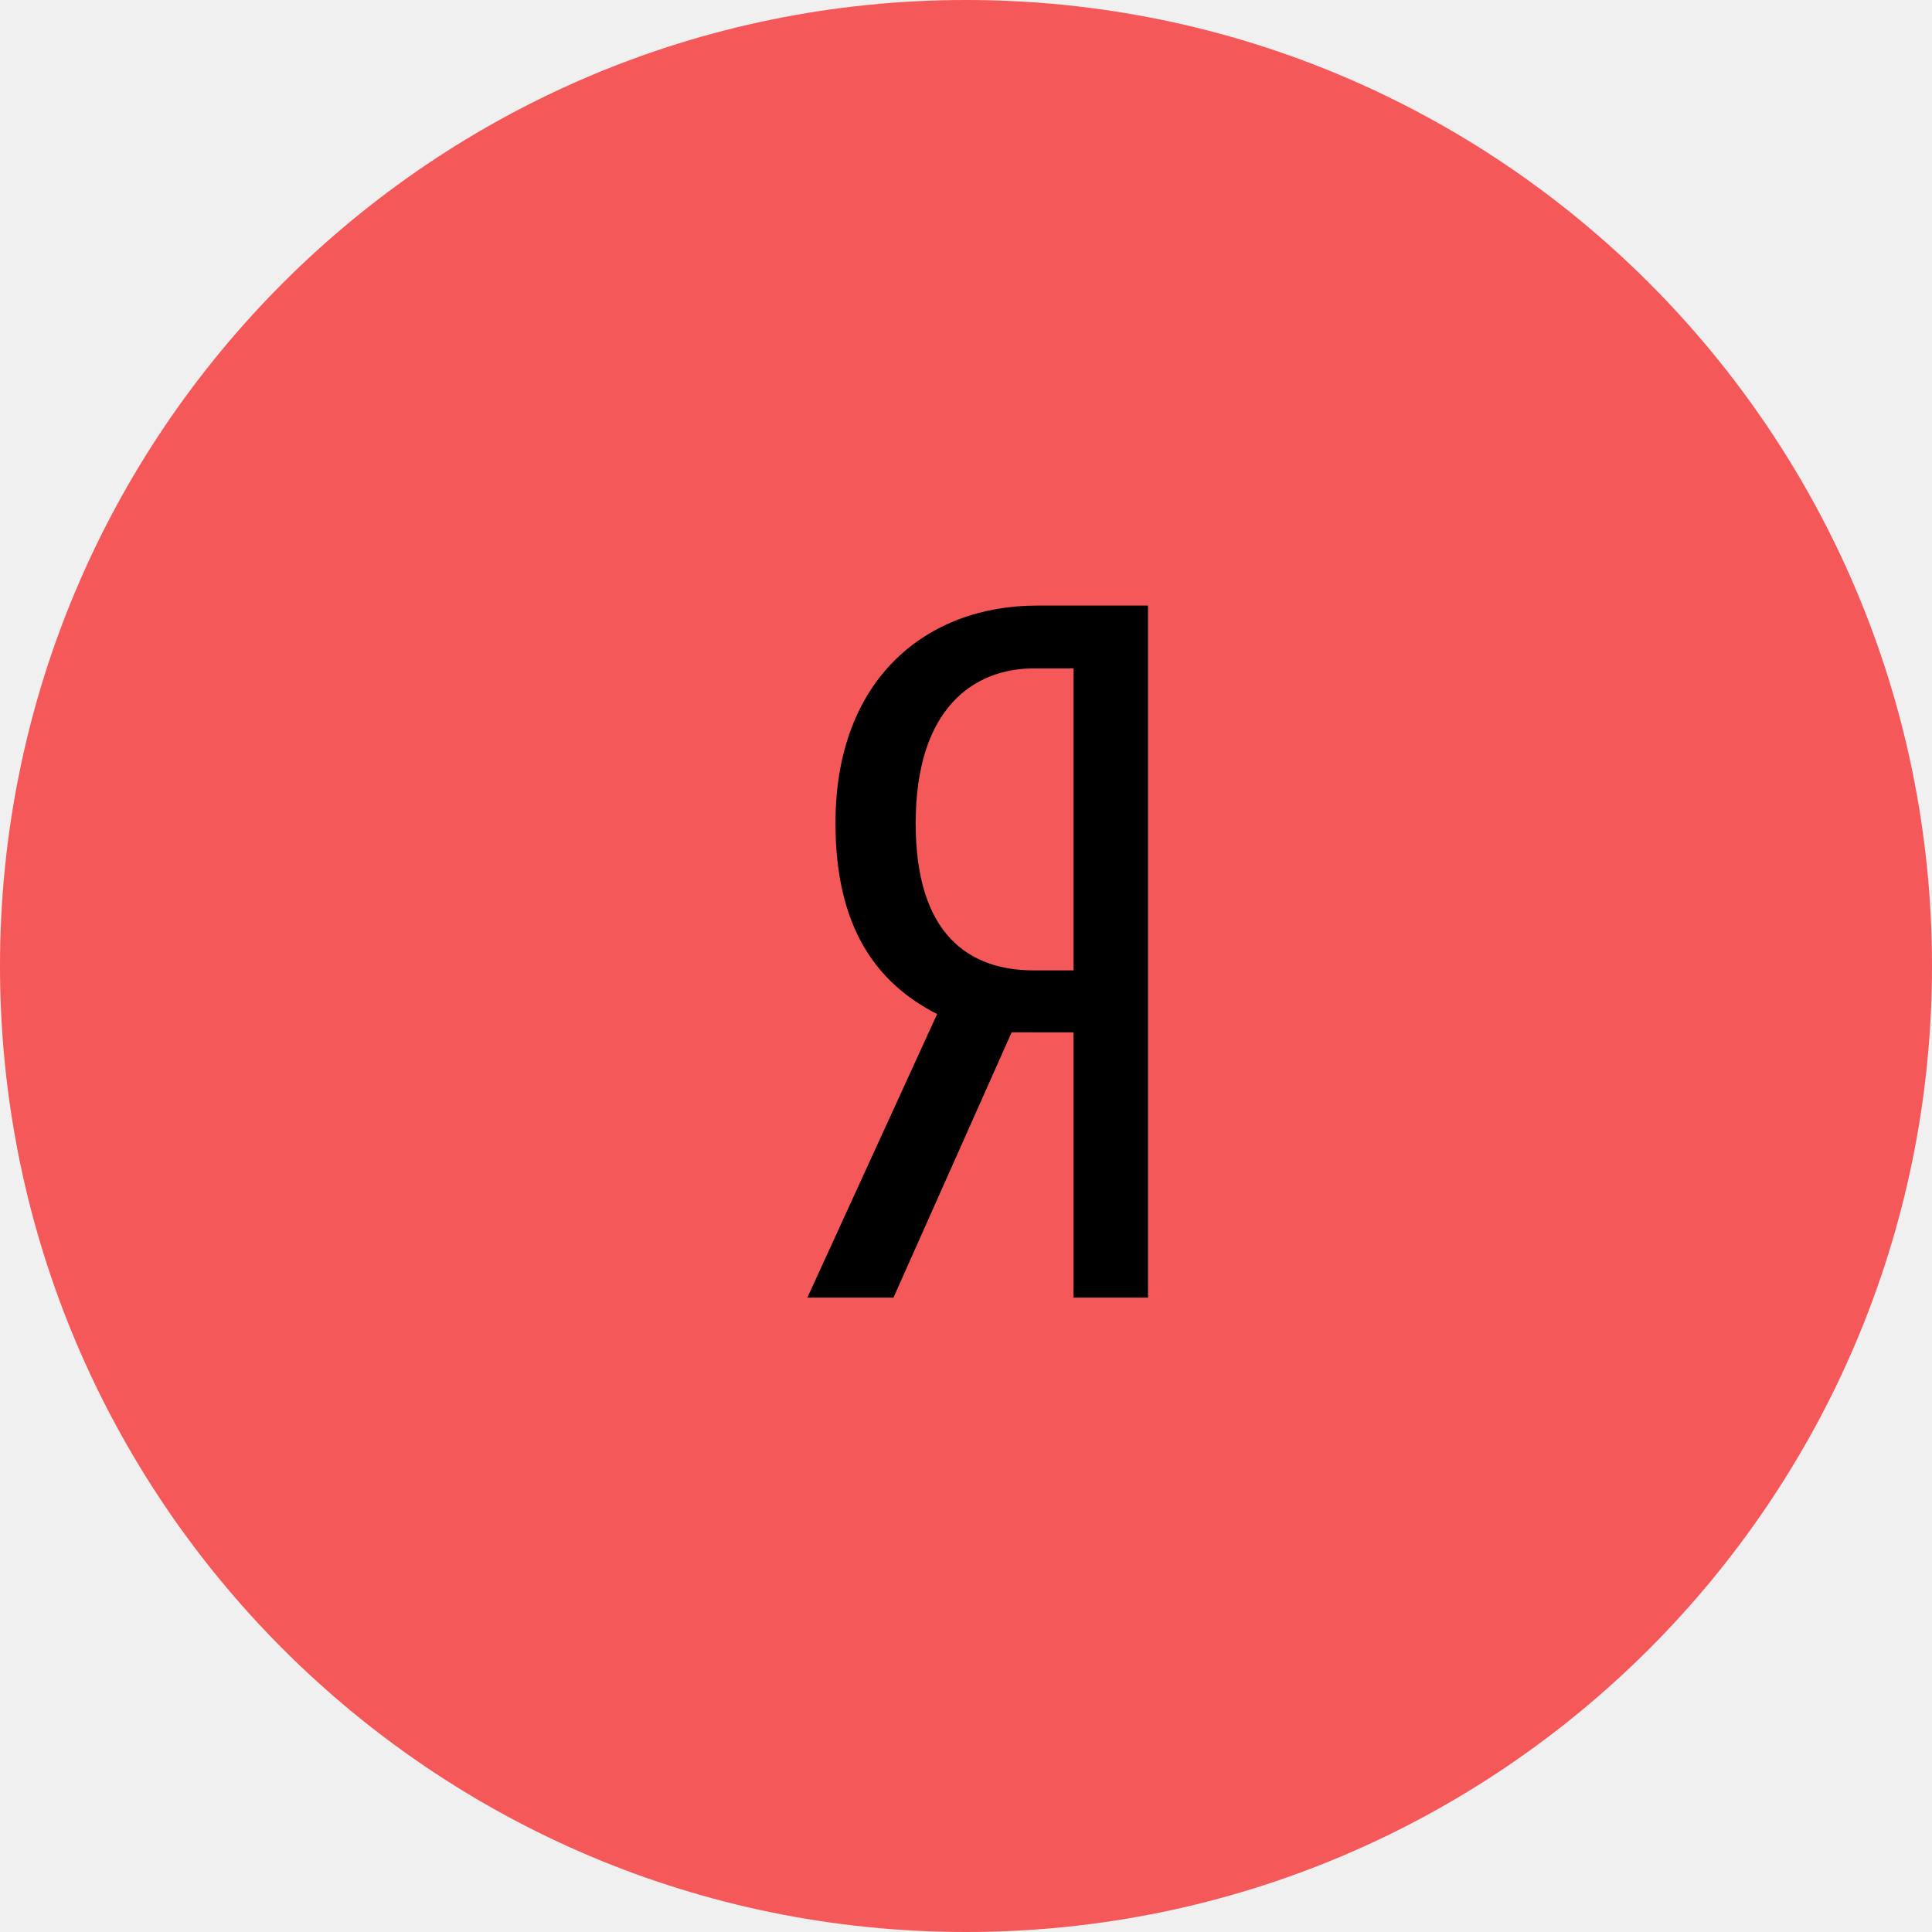
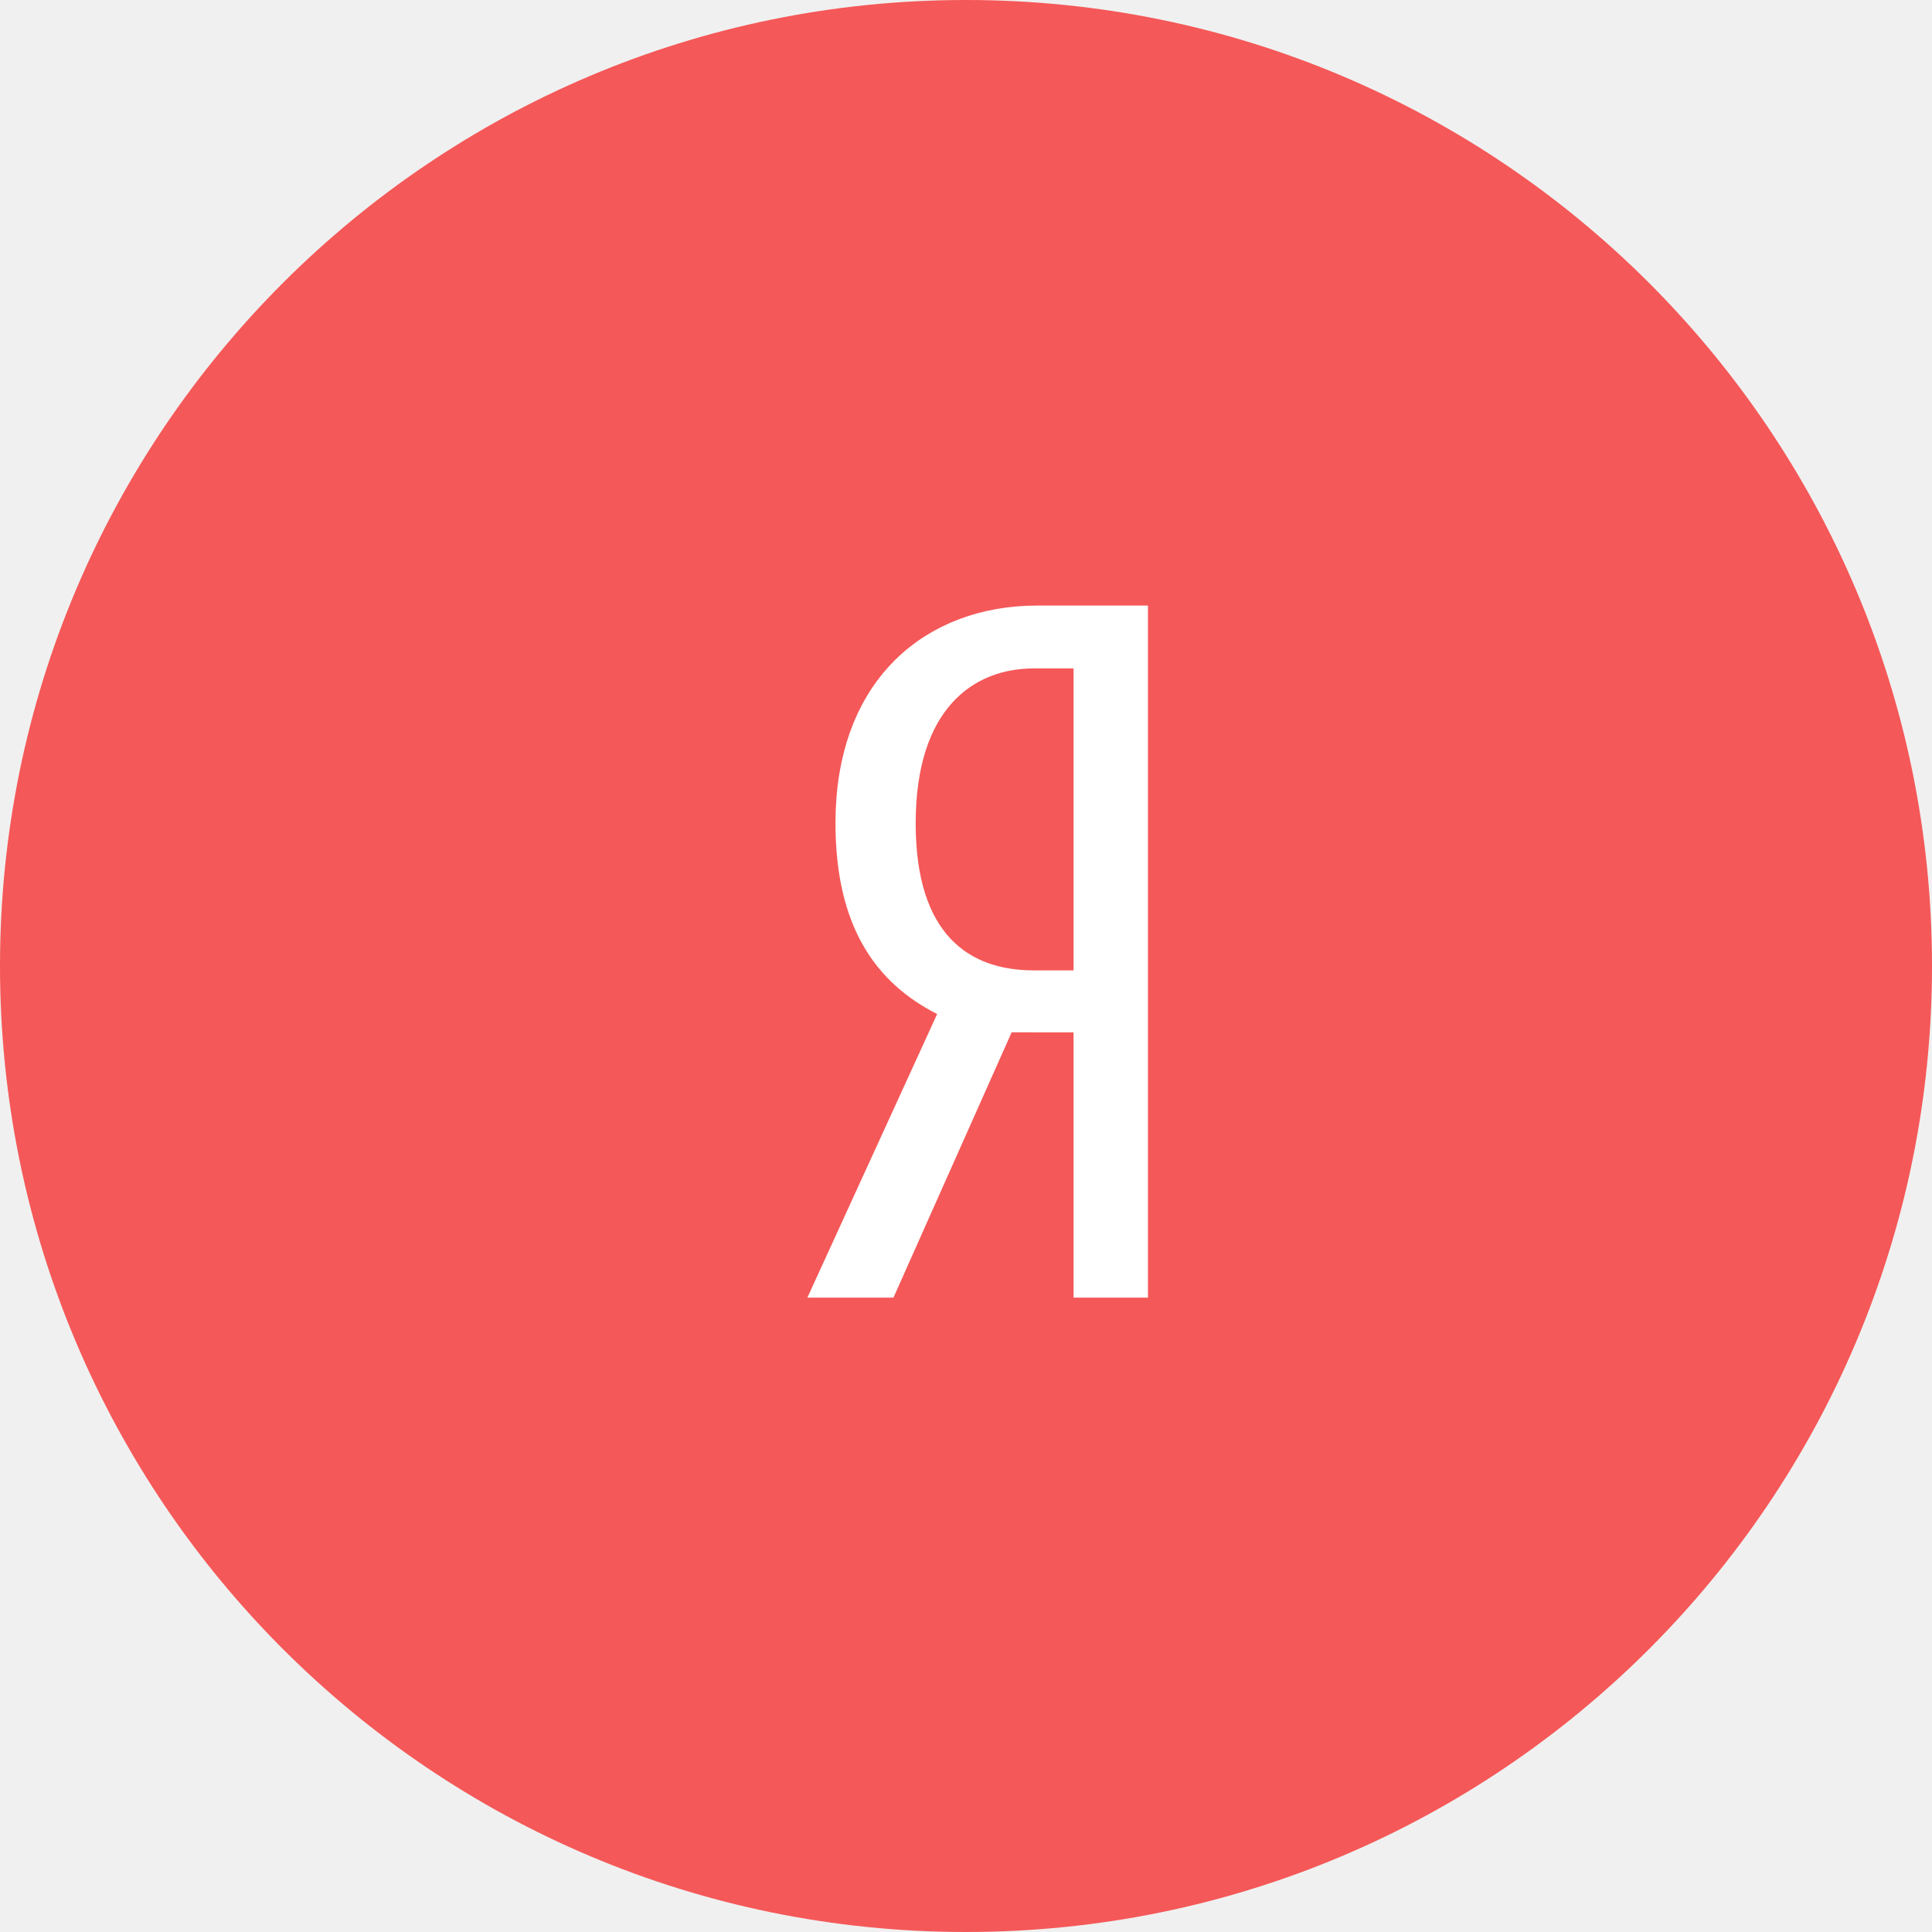
<svg xmlns="http://www.w3.org/2000/svg" width="67" height="67" viewBox="0 0 67 67" fill="none">
  <circle cx="33.5" cy="33.5" r="33.5" fill="#F55858" />
  <g clip-path="url(#clip0_211_4)">
-     <path d="M35.083 35.8L30.985 45H27.999L32.499 35.166C30.385 34.092 28.974 32.148 28.974 28.552C28.969 23.518 32.159 21.001 35.953 21.001H39.811V45.001H37.229V35.801L35.083 35.8ZM37.23 23.18H35.852C33.772 23.18 31.755 24.558 31.755 28.552C31.755 32.41 33.602 33.652 35.852 33.652H37.23V23.18Z" fill="black" />
+     <path d="M35.852 22.68C34.7 22.68 33.53 23.064 32.653 24.032C31.78 24.996 31.255 26.475 31.255 28.552C31.255 30.553 31.734 31.972 32.595 32.891C33.461 33.815 34.637 34.152 35.852 34.152H37.73V22.68H35.852ZM37.73 35.301H37.23L35.083 35.3H34.759L34.626 35.597L30.66 44.5H28.778L32.954 35.374L33.153 34.938L32.726 34.72C31.741 34.219 30.938 33.528 30.377 32.555C29.814 31.578 29.474 30.285 29.474 28.552L29.482 28.107C29.568 25.927 30.303 24.321 31.391 23.244C32.554 22.093 34.166 21.501 35.953 21.501H39.31V44.501H37.73V35.301Z" fill="white" stroke="white" />
  </g>
  <defs>
    <clipPath id="clip0_211_4">
      <rect width="12" height="24" fill="white" transform="translate(28 21)" />
    </clipPath>
  </defs>
</svg>
